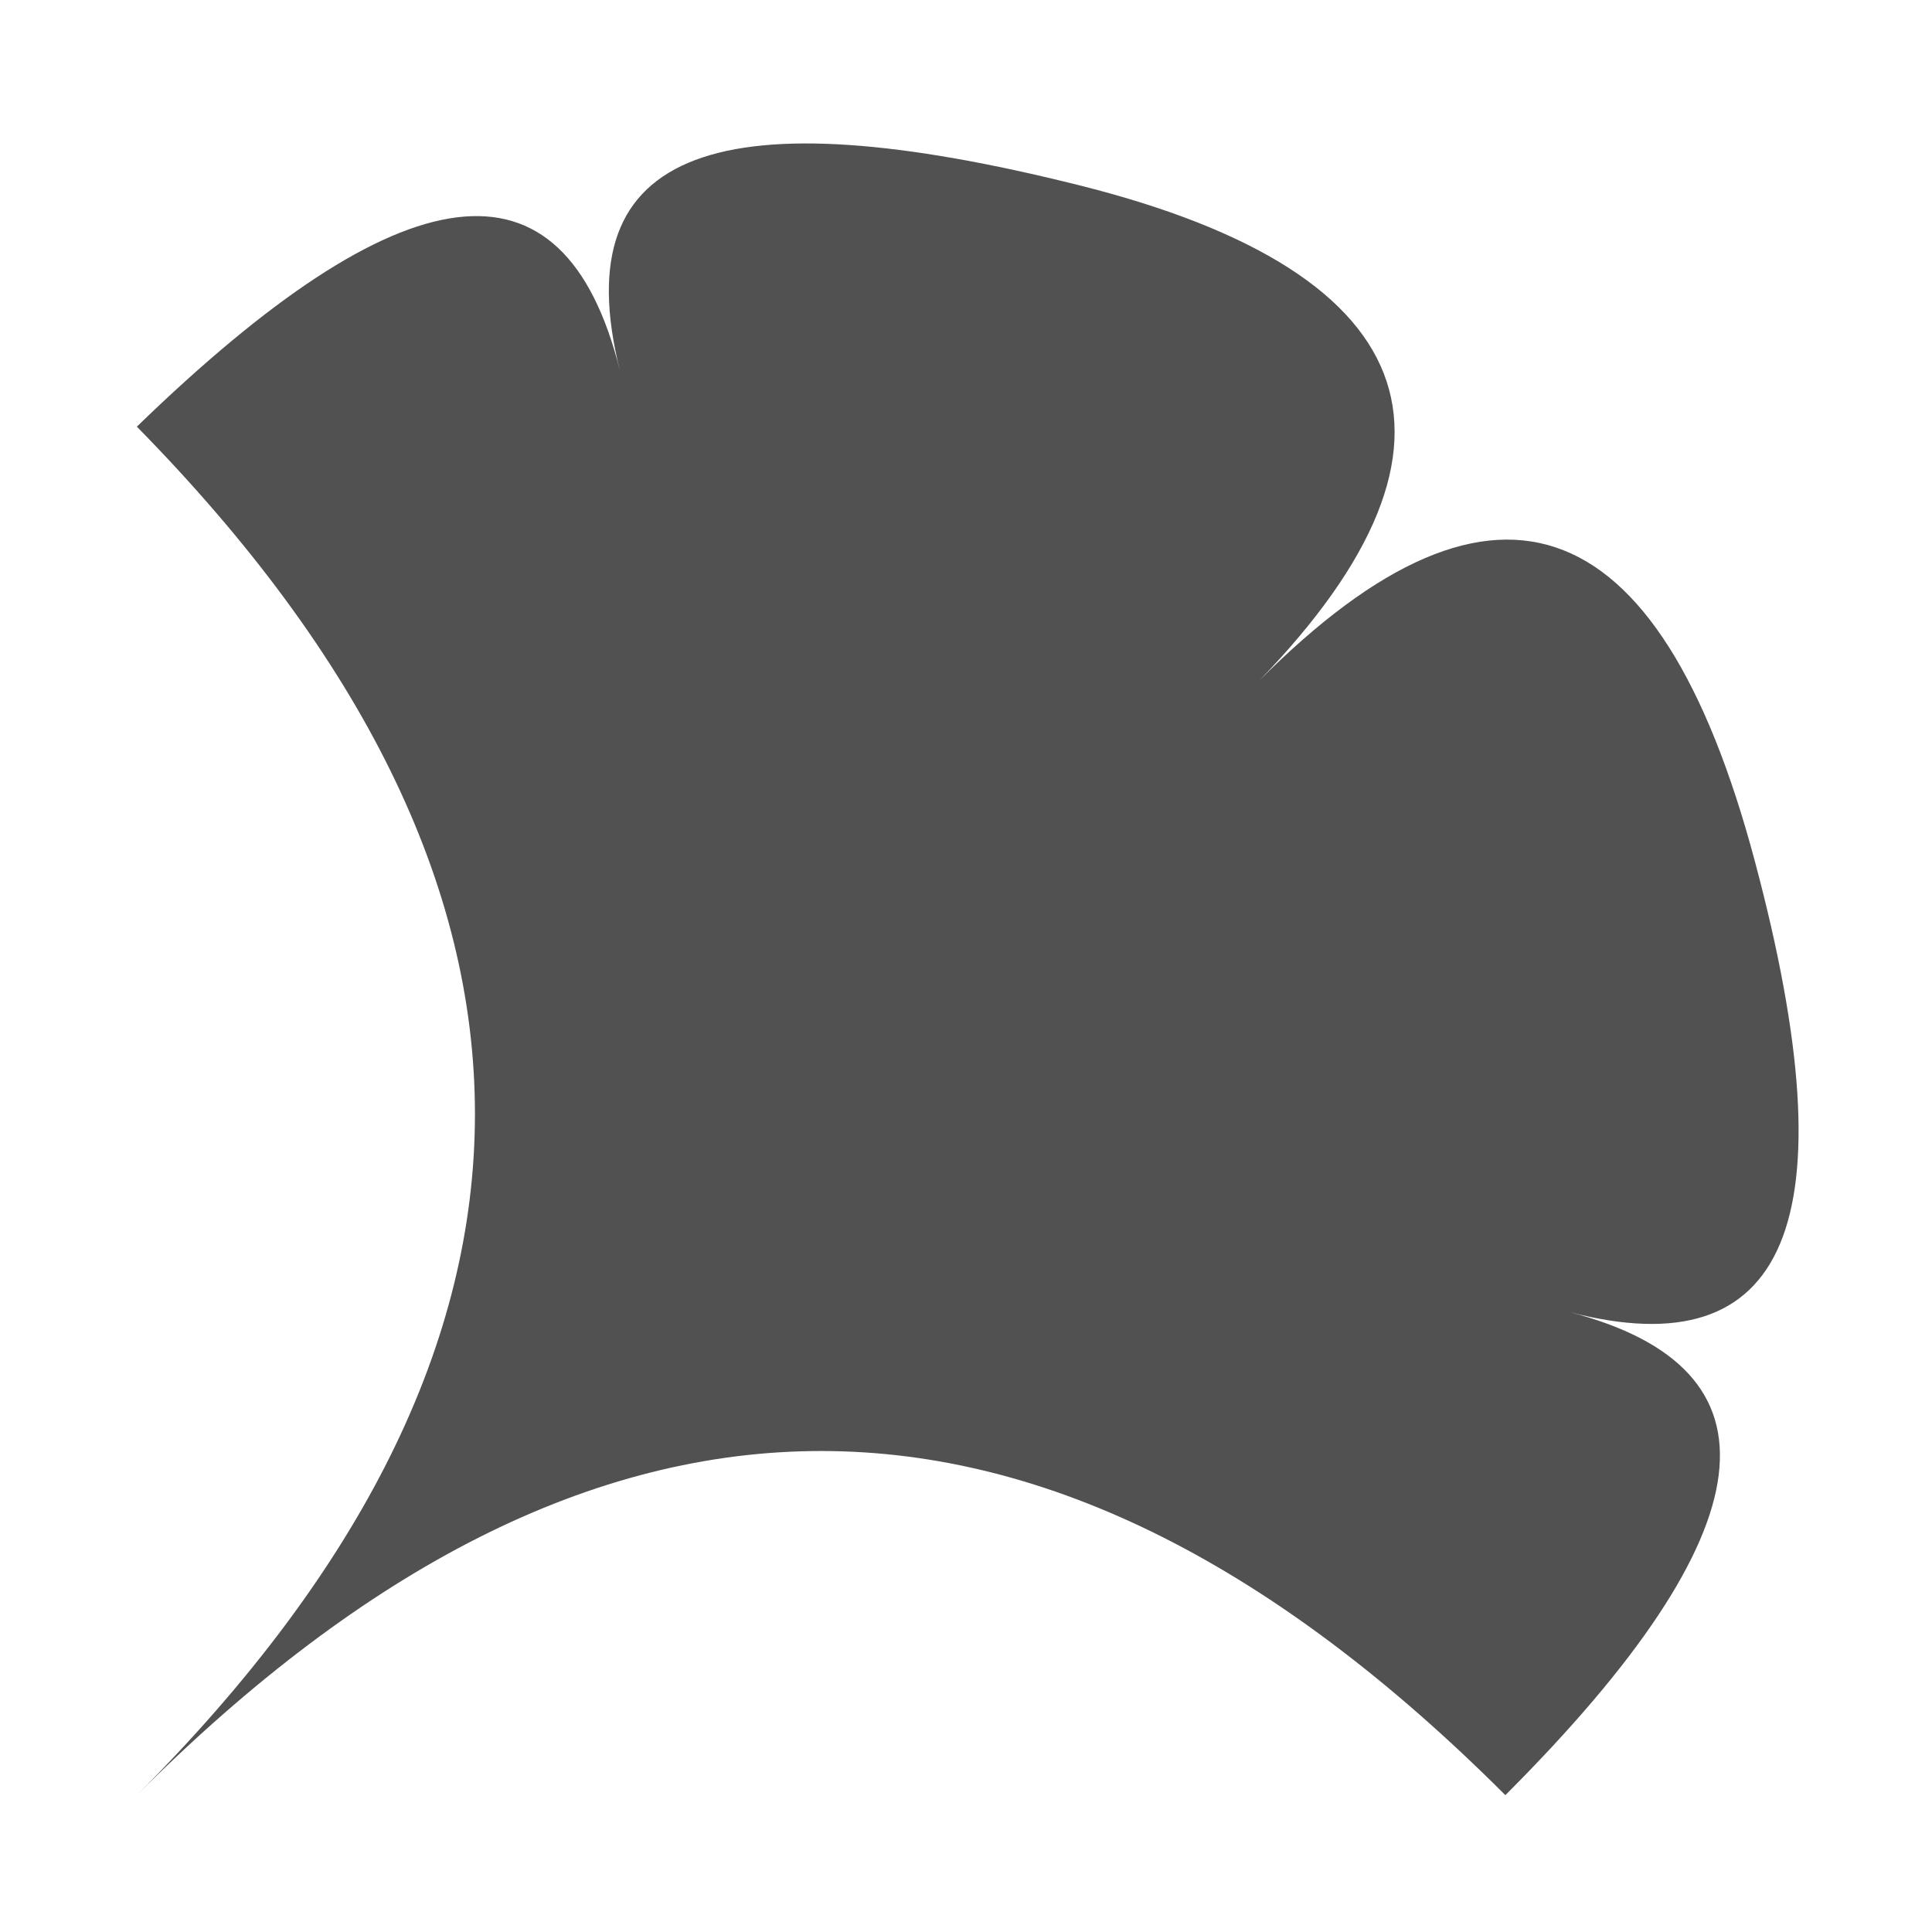
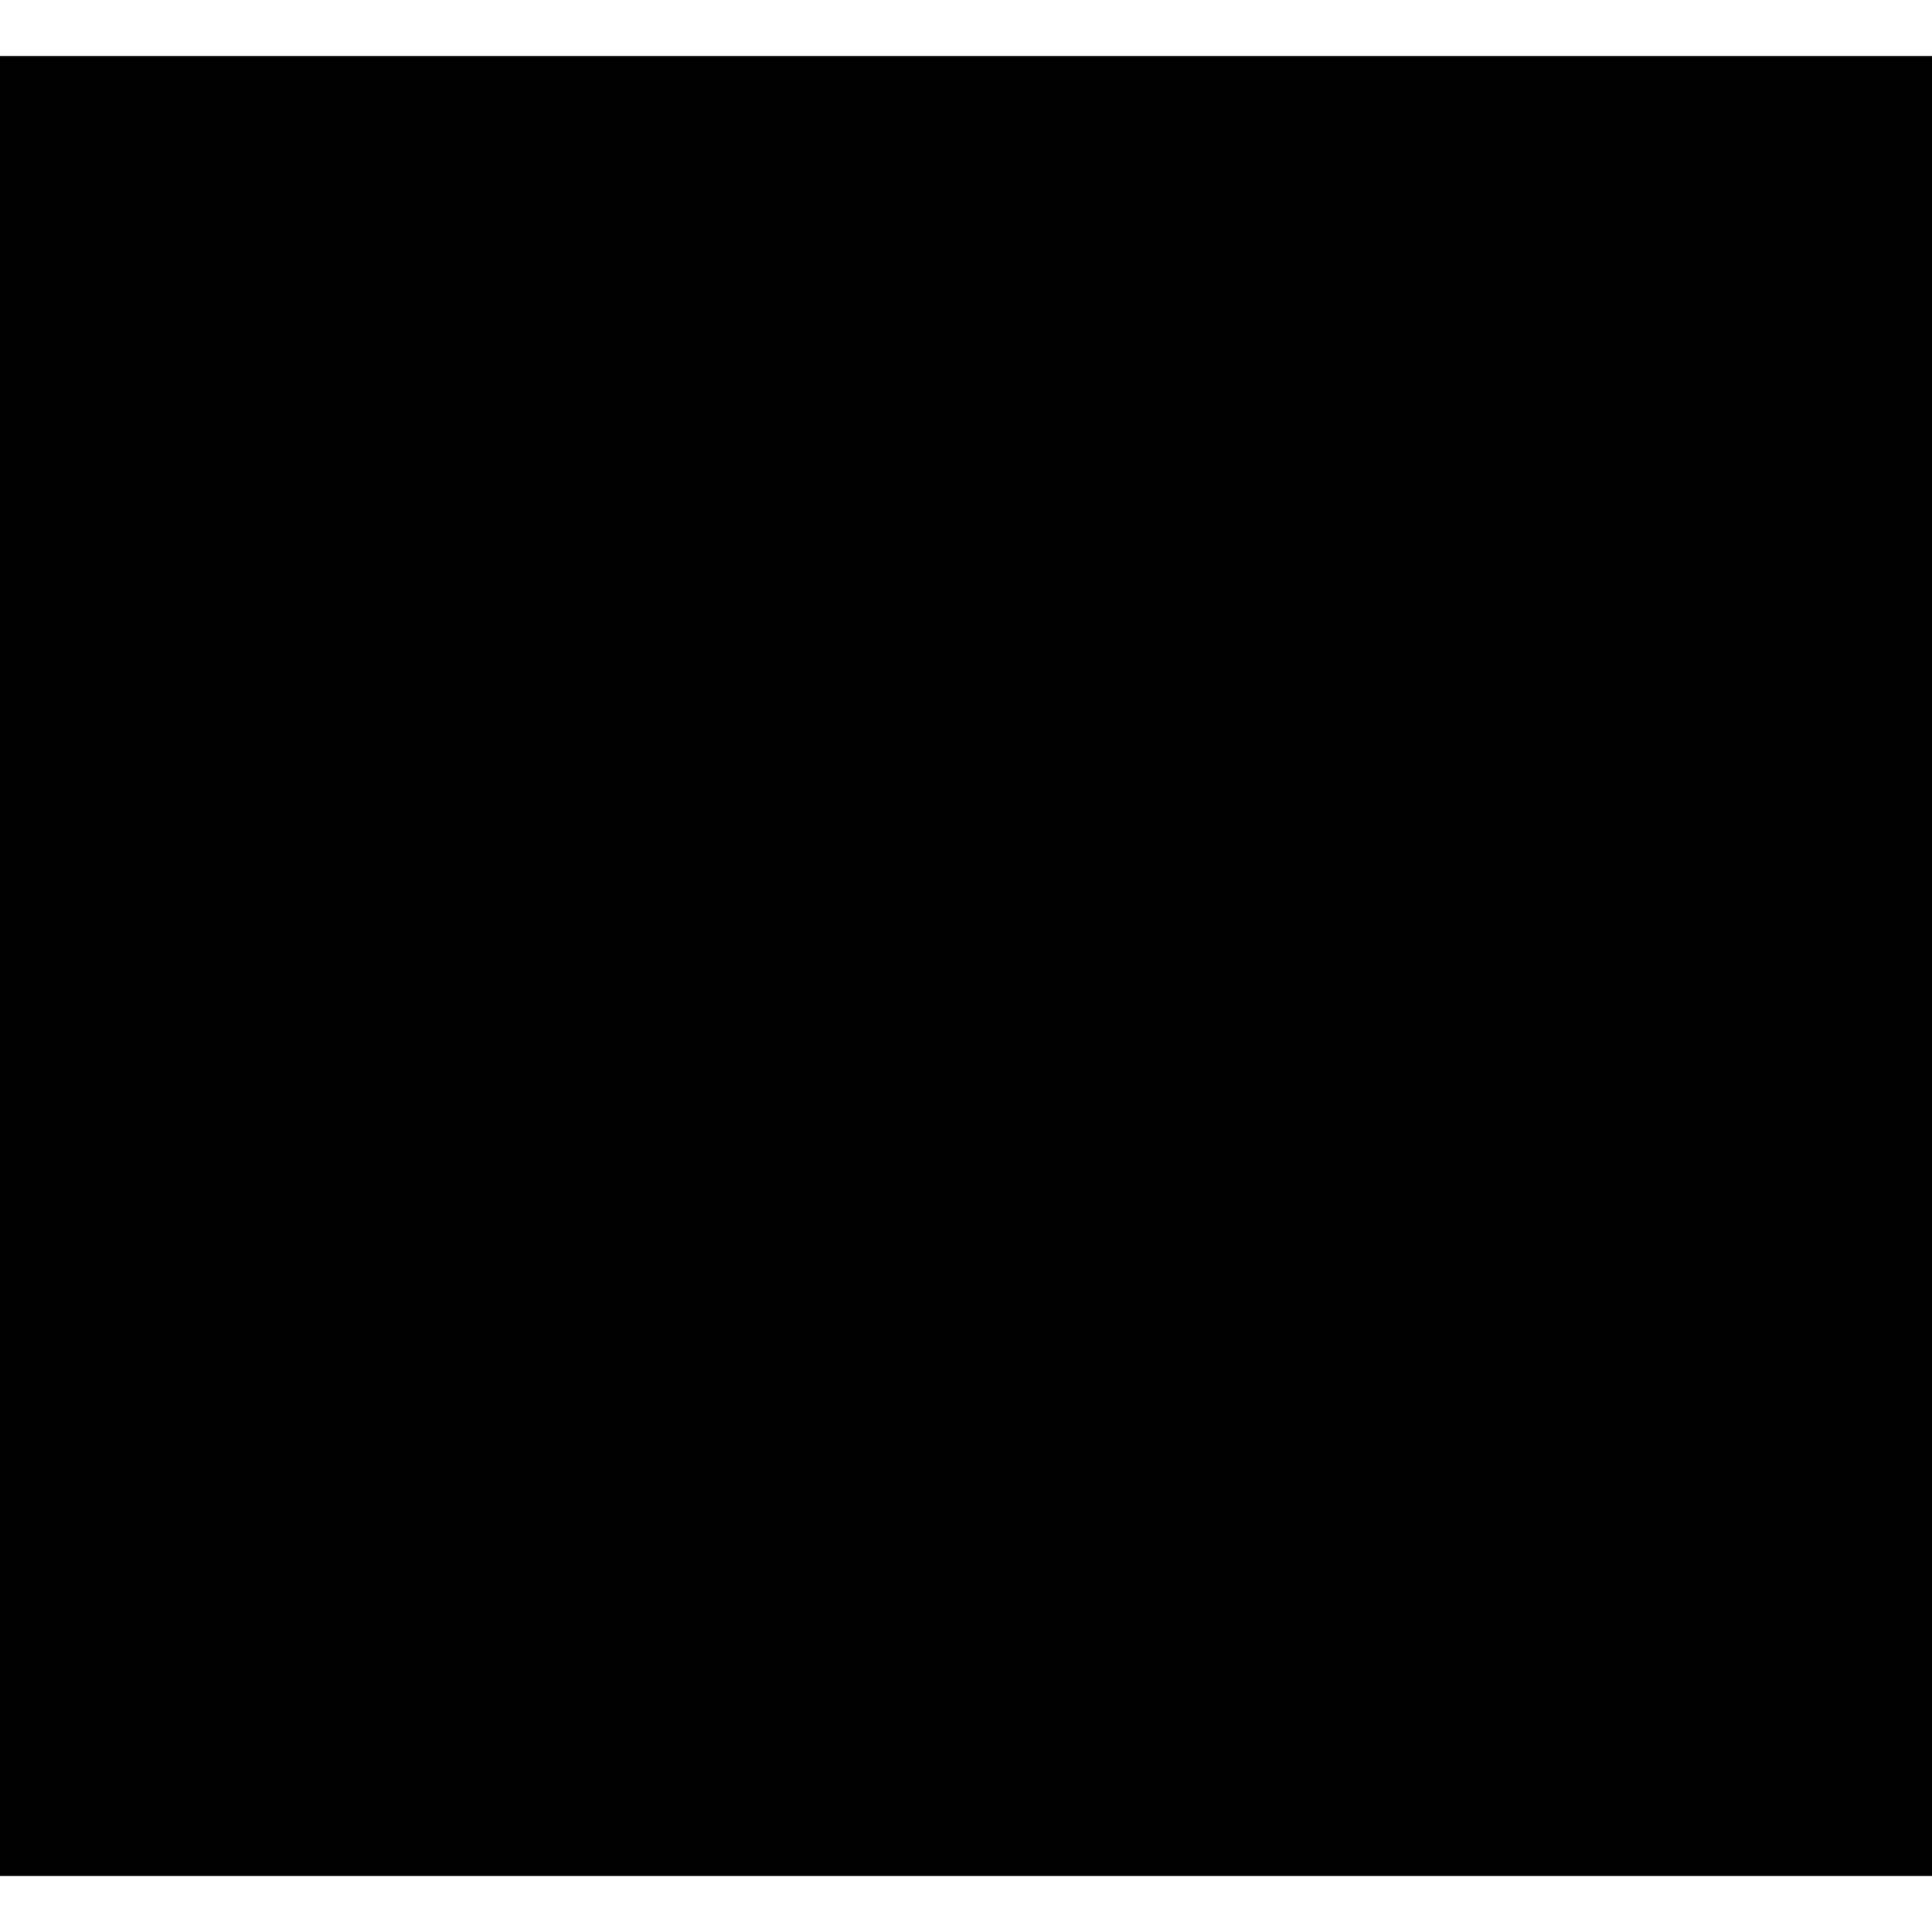
- <svg xmlns="http://www.w3.org/2000/svg" version="1.1" x="0px" y="0px" width="24px" height="24px" viewBox="0 0 24 24">
-   <style type="text/css">
- 	.st0{fill:#515151;}
- </style>
-   <path class="st0" d="M1.7,22.3c5.7-5.7,11.3-5.7,17,0c3.3-3.3,3.5-5.3,0.8-6c2.7,0.7,3.5-1.1,2.3-5.6s-3.3-5.2-6.3-2.1  c3-3,2.3-5.2-2.1-6.3S7,1.8,7.7,4.6C7,1.8,5,2.1,1.7,5.3C7.3,11,7.3,16.7,1.7,22.3" />
+ <svg xmlns="http://www.w3.org/2000/svg" version="1.0" width="862pt" height="862pt" viewBox="0 0 862 862" preserveAspectRatio="xMidYMid meet">
+   <g transform="translate(0,862) scale(0.1,-0.1)" fill="#000000" stroke="none">
+     <path d="M0 4310 l0 -4060 4310 0 4310 0 0 4060 0 4060 -4310 0 -4310 0 0 -4060z" />
+   </g>
</svg>
